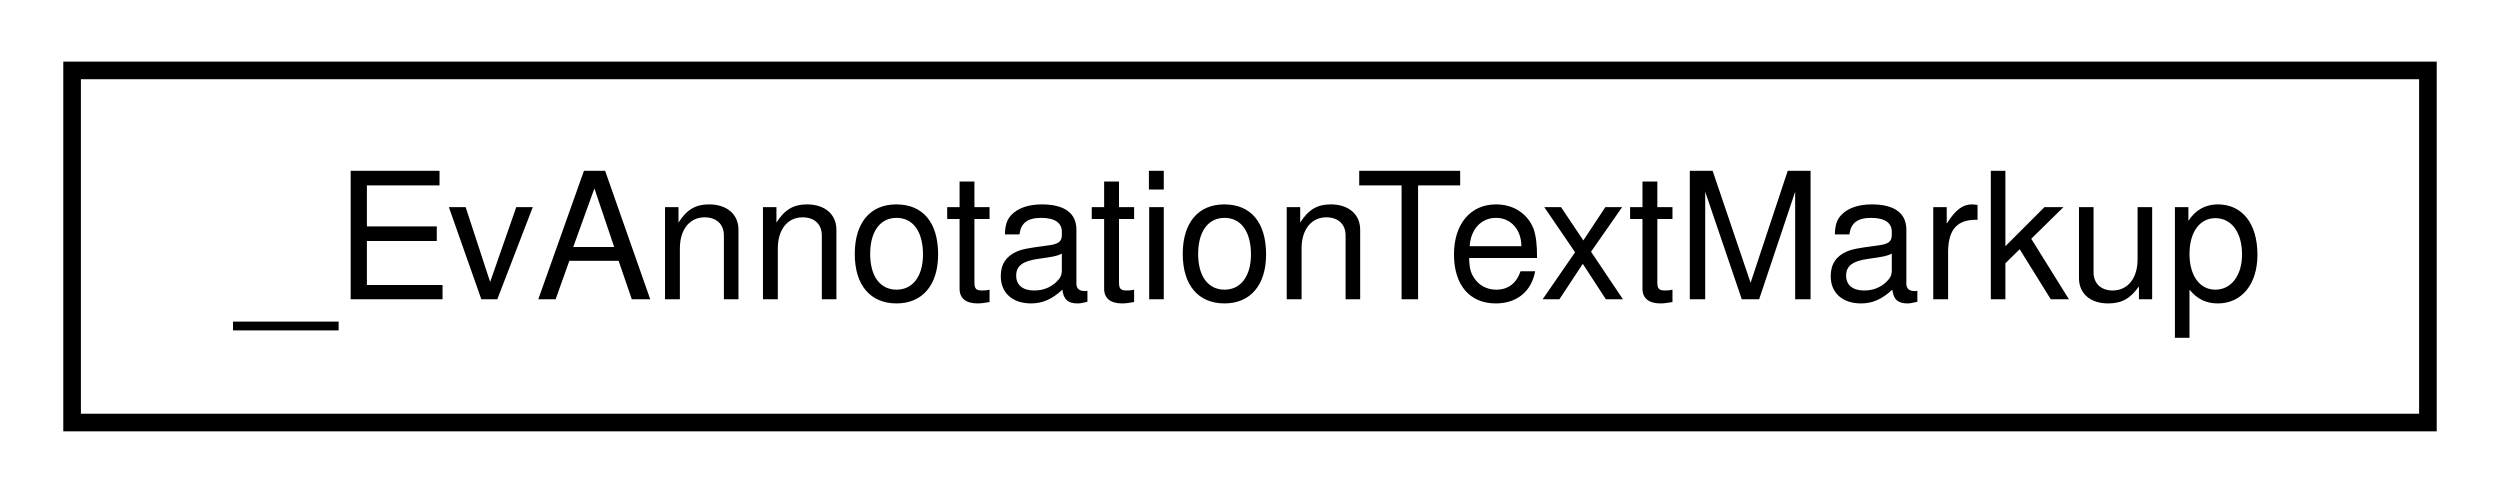
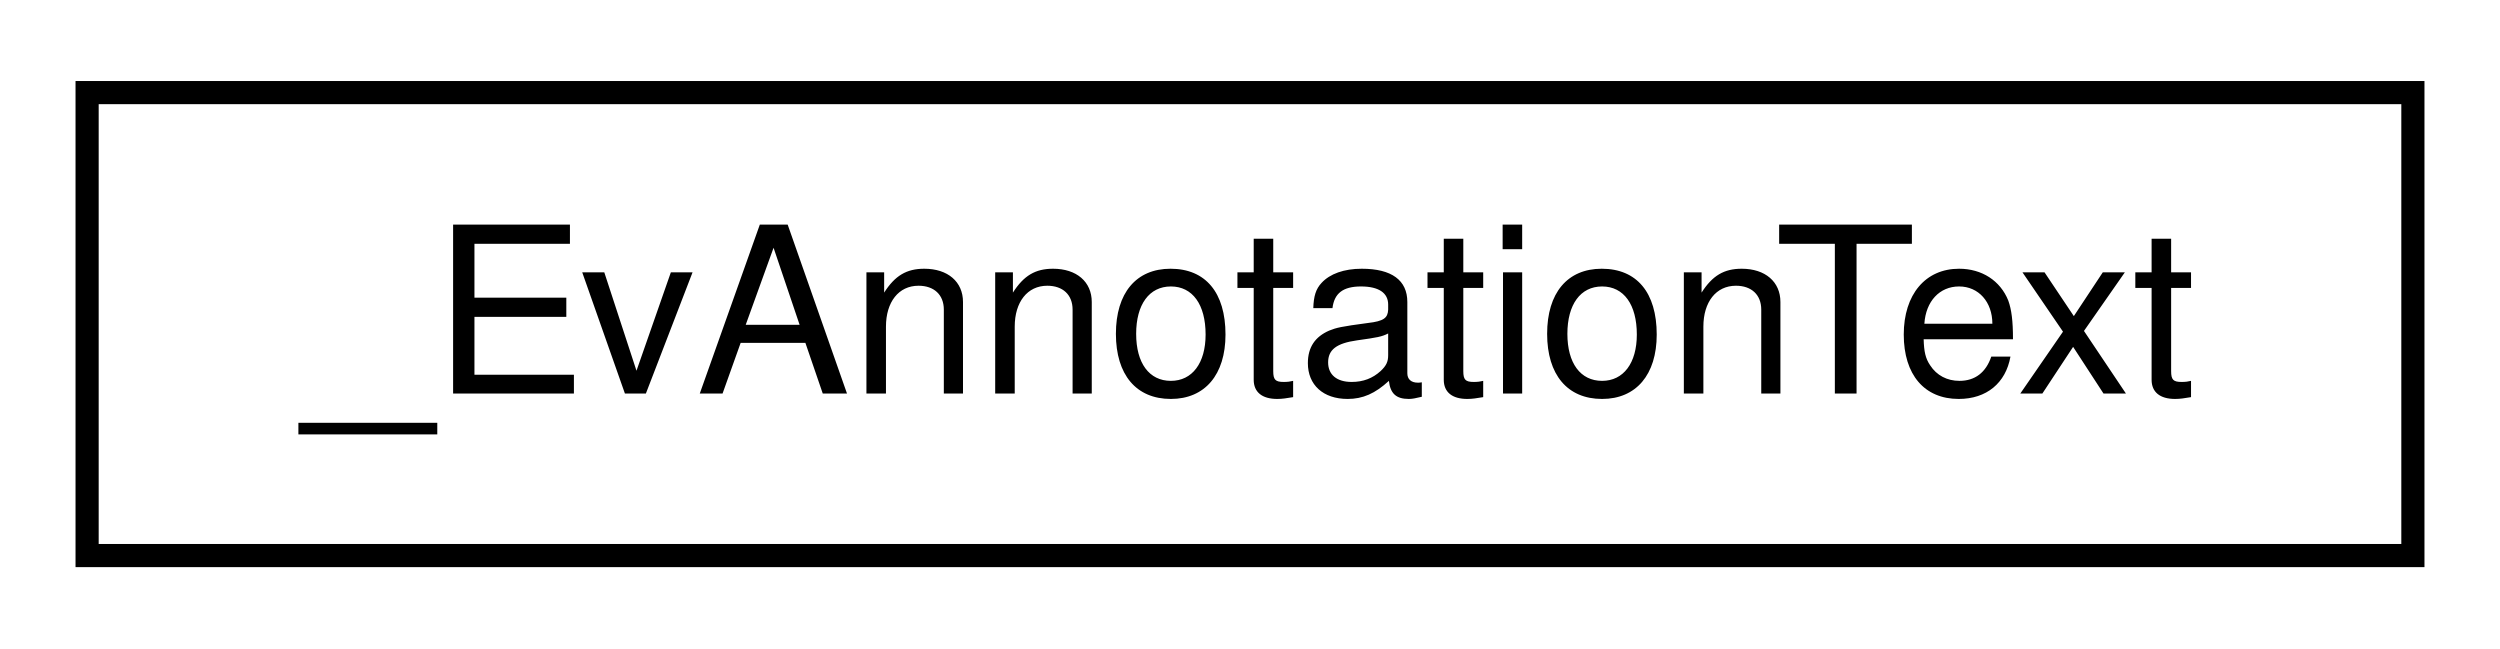
- <svg xmlns="http://www.w3.org/2000/svg" xmlns:xlink="http://www.w3.org/1999/xlink" width="142pt" height="28pt" viewBox="0.00 0.00 142.00 28.00">
+ <svg xmlns="http://www.w3.org/2000/svg" xmlns:xlink="http://www.w3.org/1999/xlink" width="108pt" height="28pt" viewBox="0.00 0.00 108.00 28.00">
  <g id="graph0" class="graph" transform="scale(1 1) rotate(0) translate(4 24)">
-     <polygon fill="white" stroke="white" points="-4,5 -4,-24 139,-24 139,5 -4,5" />
+     <polygon fill="white" stroke="white" points="-4,5 -4,-24 105,-24 105,5 -4,5" />
    <g id="node1" class="node">
      <g id="a_node1">
-         <a xlink:href="struct__EvAnnotationTextMarkup.html" target="_top" xlink:title="_EvAnnotationTextMarkup">
-           <polygon fill="white" stroke="black" points="0.095,-0 0.095,-20 133.905,-20 133.905,-0 0.095,-0" />
-           <text text-anchor="middle" x="67" y="-7" font-family="Helvetica,sans-Serif" font-size="10.00">_EvAnnotationTextMarkup</text>
+         <a xlink:href="struct__EvAnnotationText.html" target="_top" xlink:title="_EvAnnotationText">
+           <polygon fill="white" stroke="black" points="-0.237,-0 -0.237,-20 100.237,-20 100.237,-0 -0.237,-0" />
+           <text text-anchor="middle" x="50" y="-7" font-family="Helvetica,sans-Serif" font-size="10.00">_EvAnnotationText</text>
        </a>
      </g>
    </g>
  </g>
</svg>
